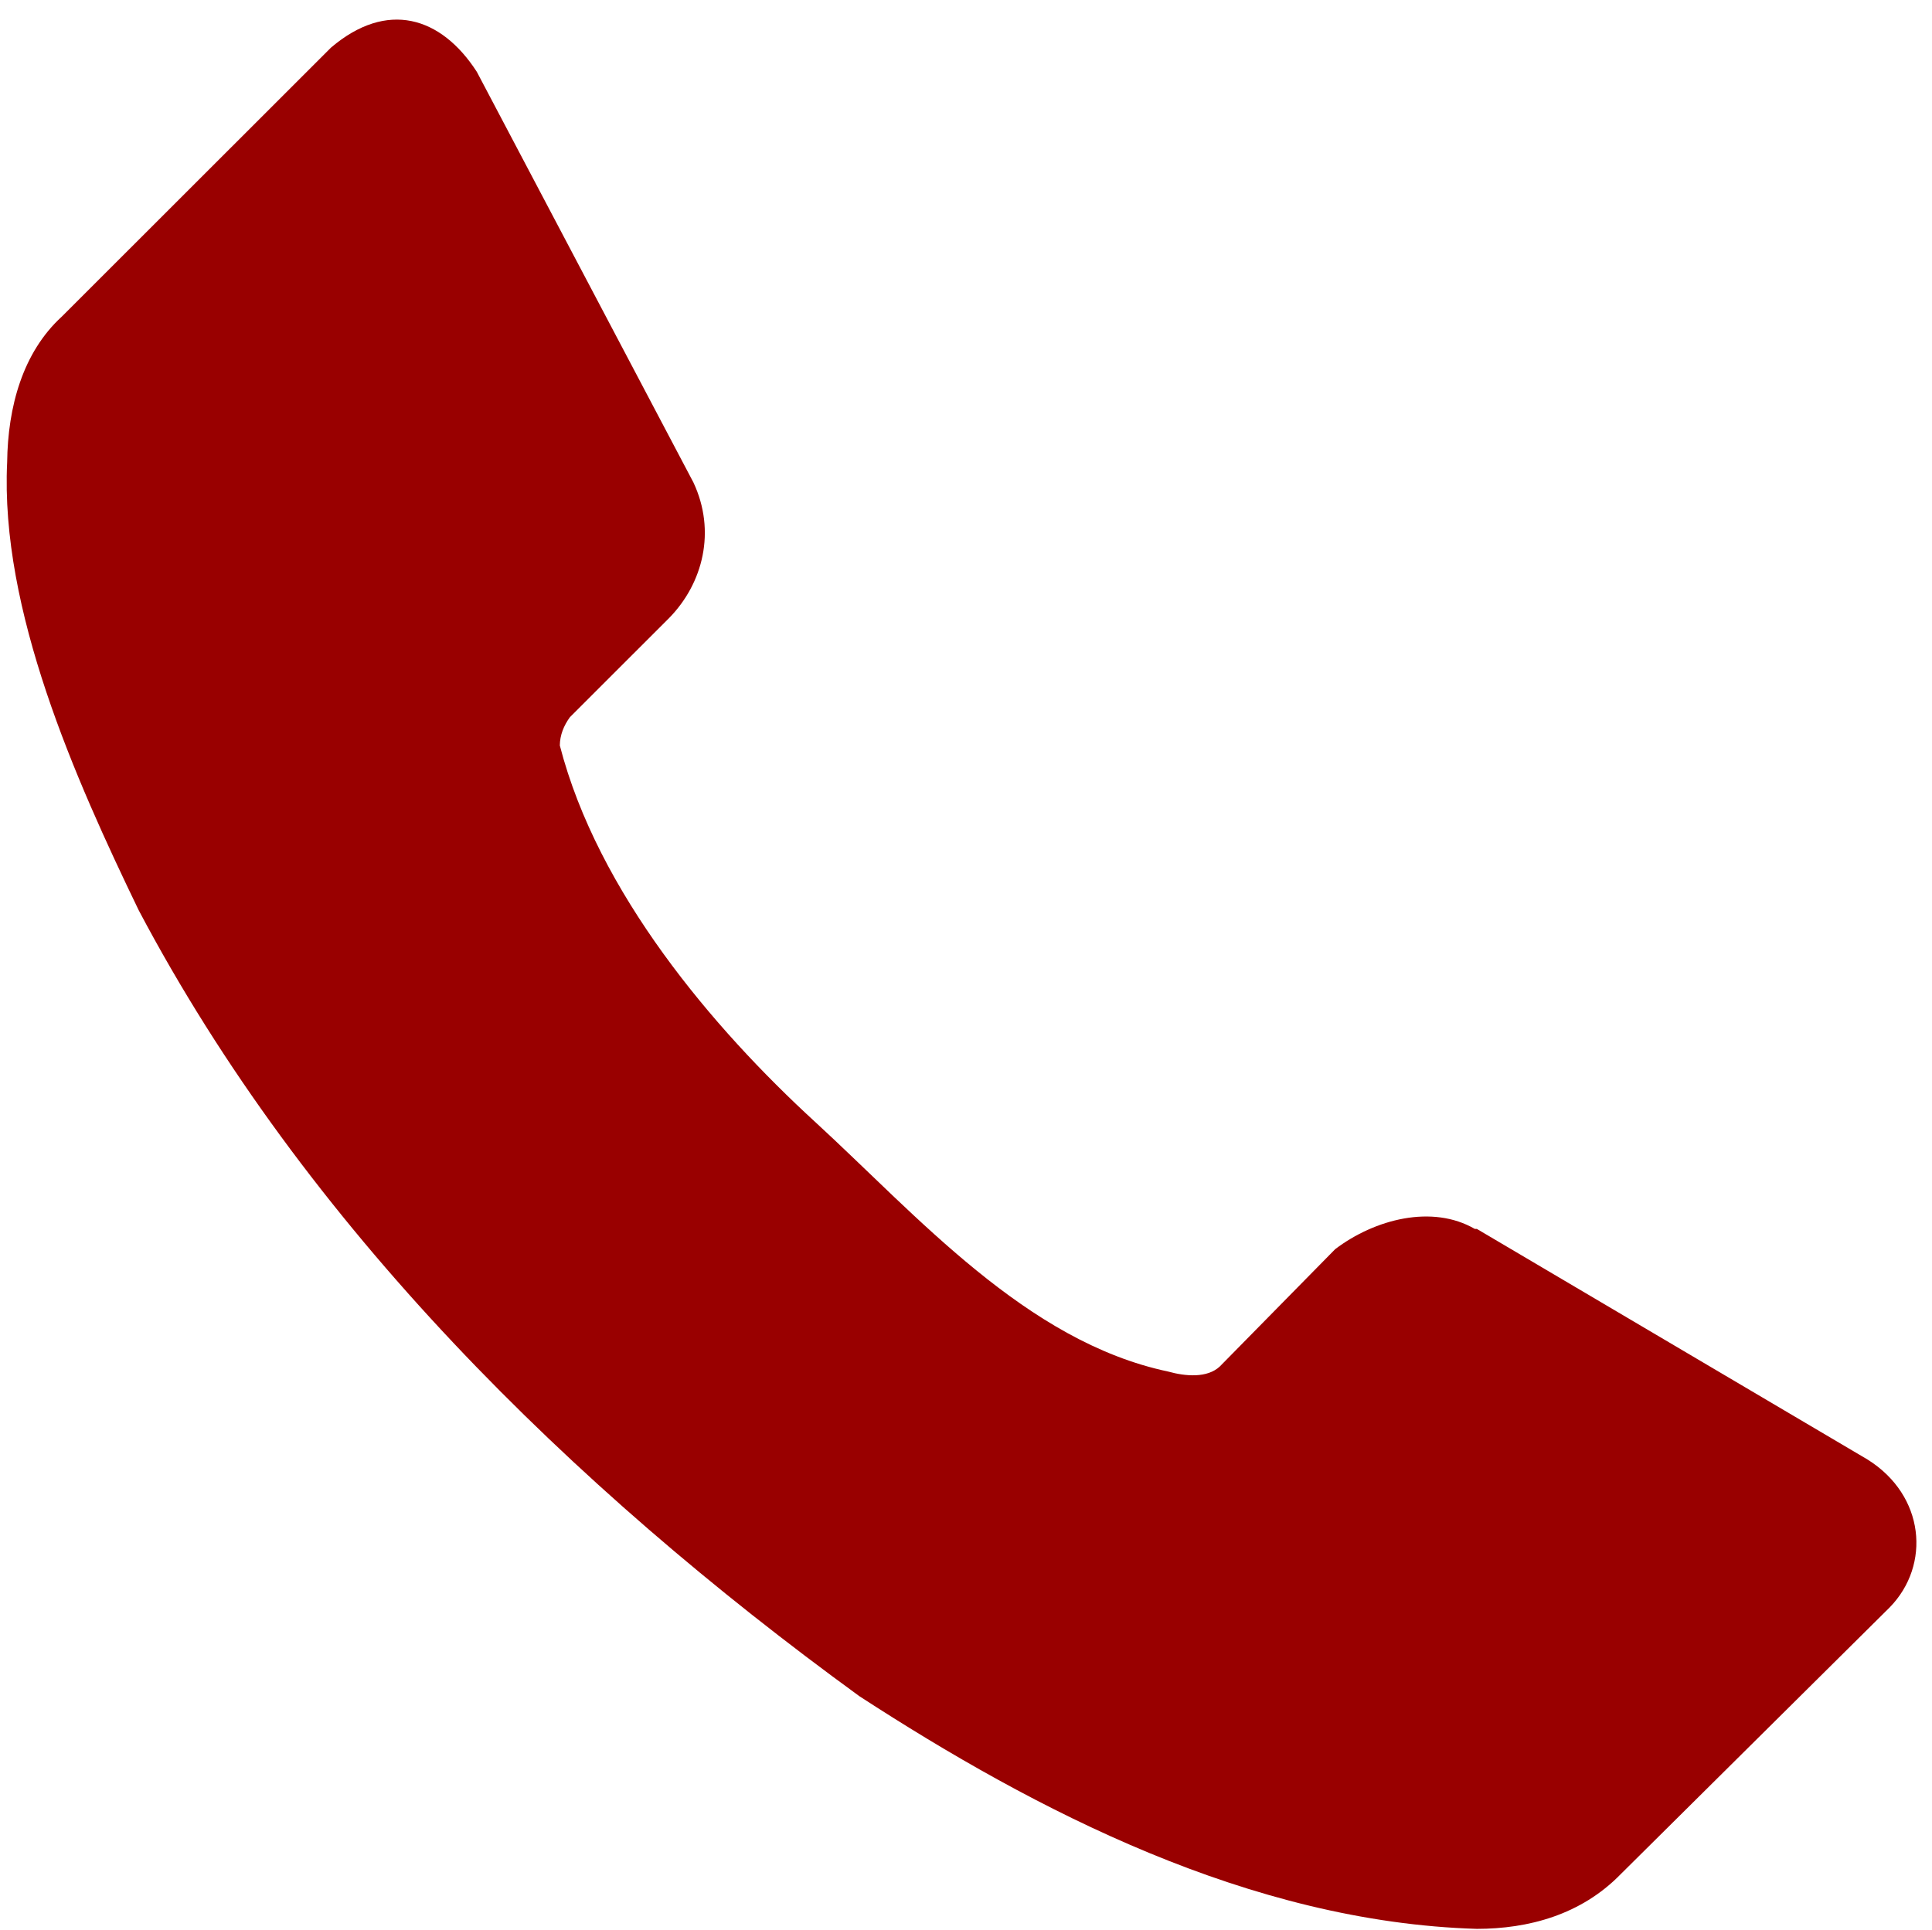
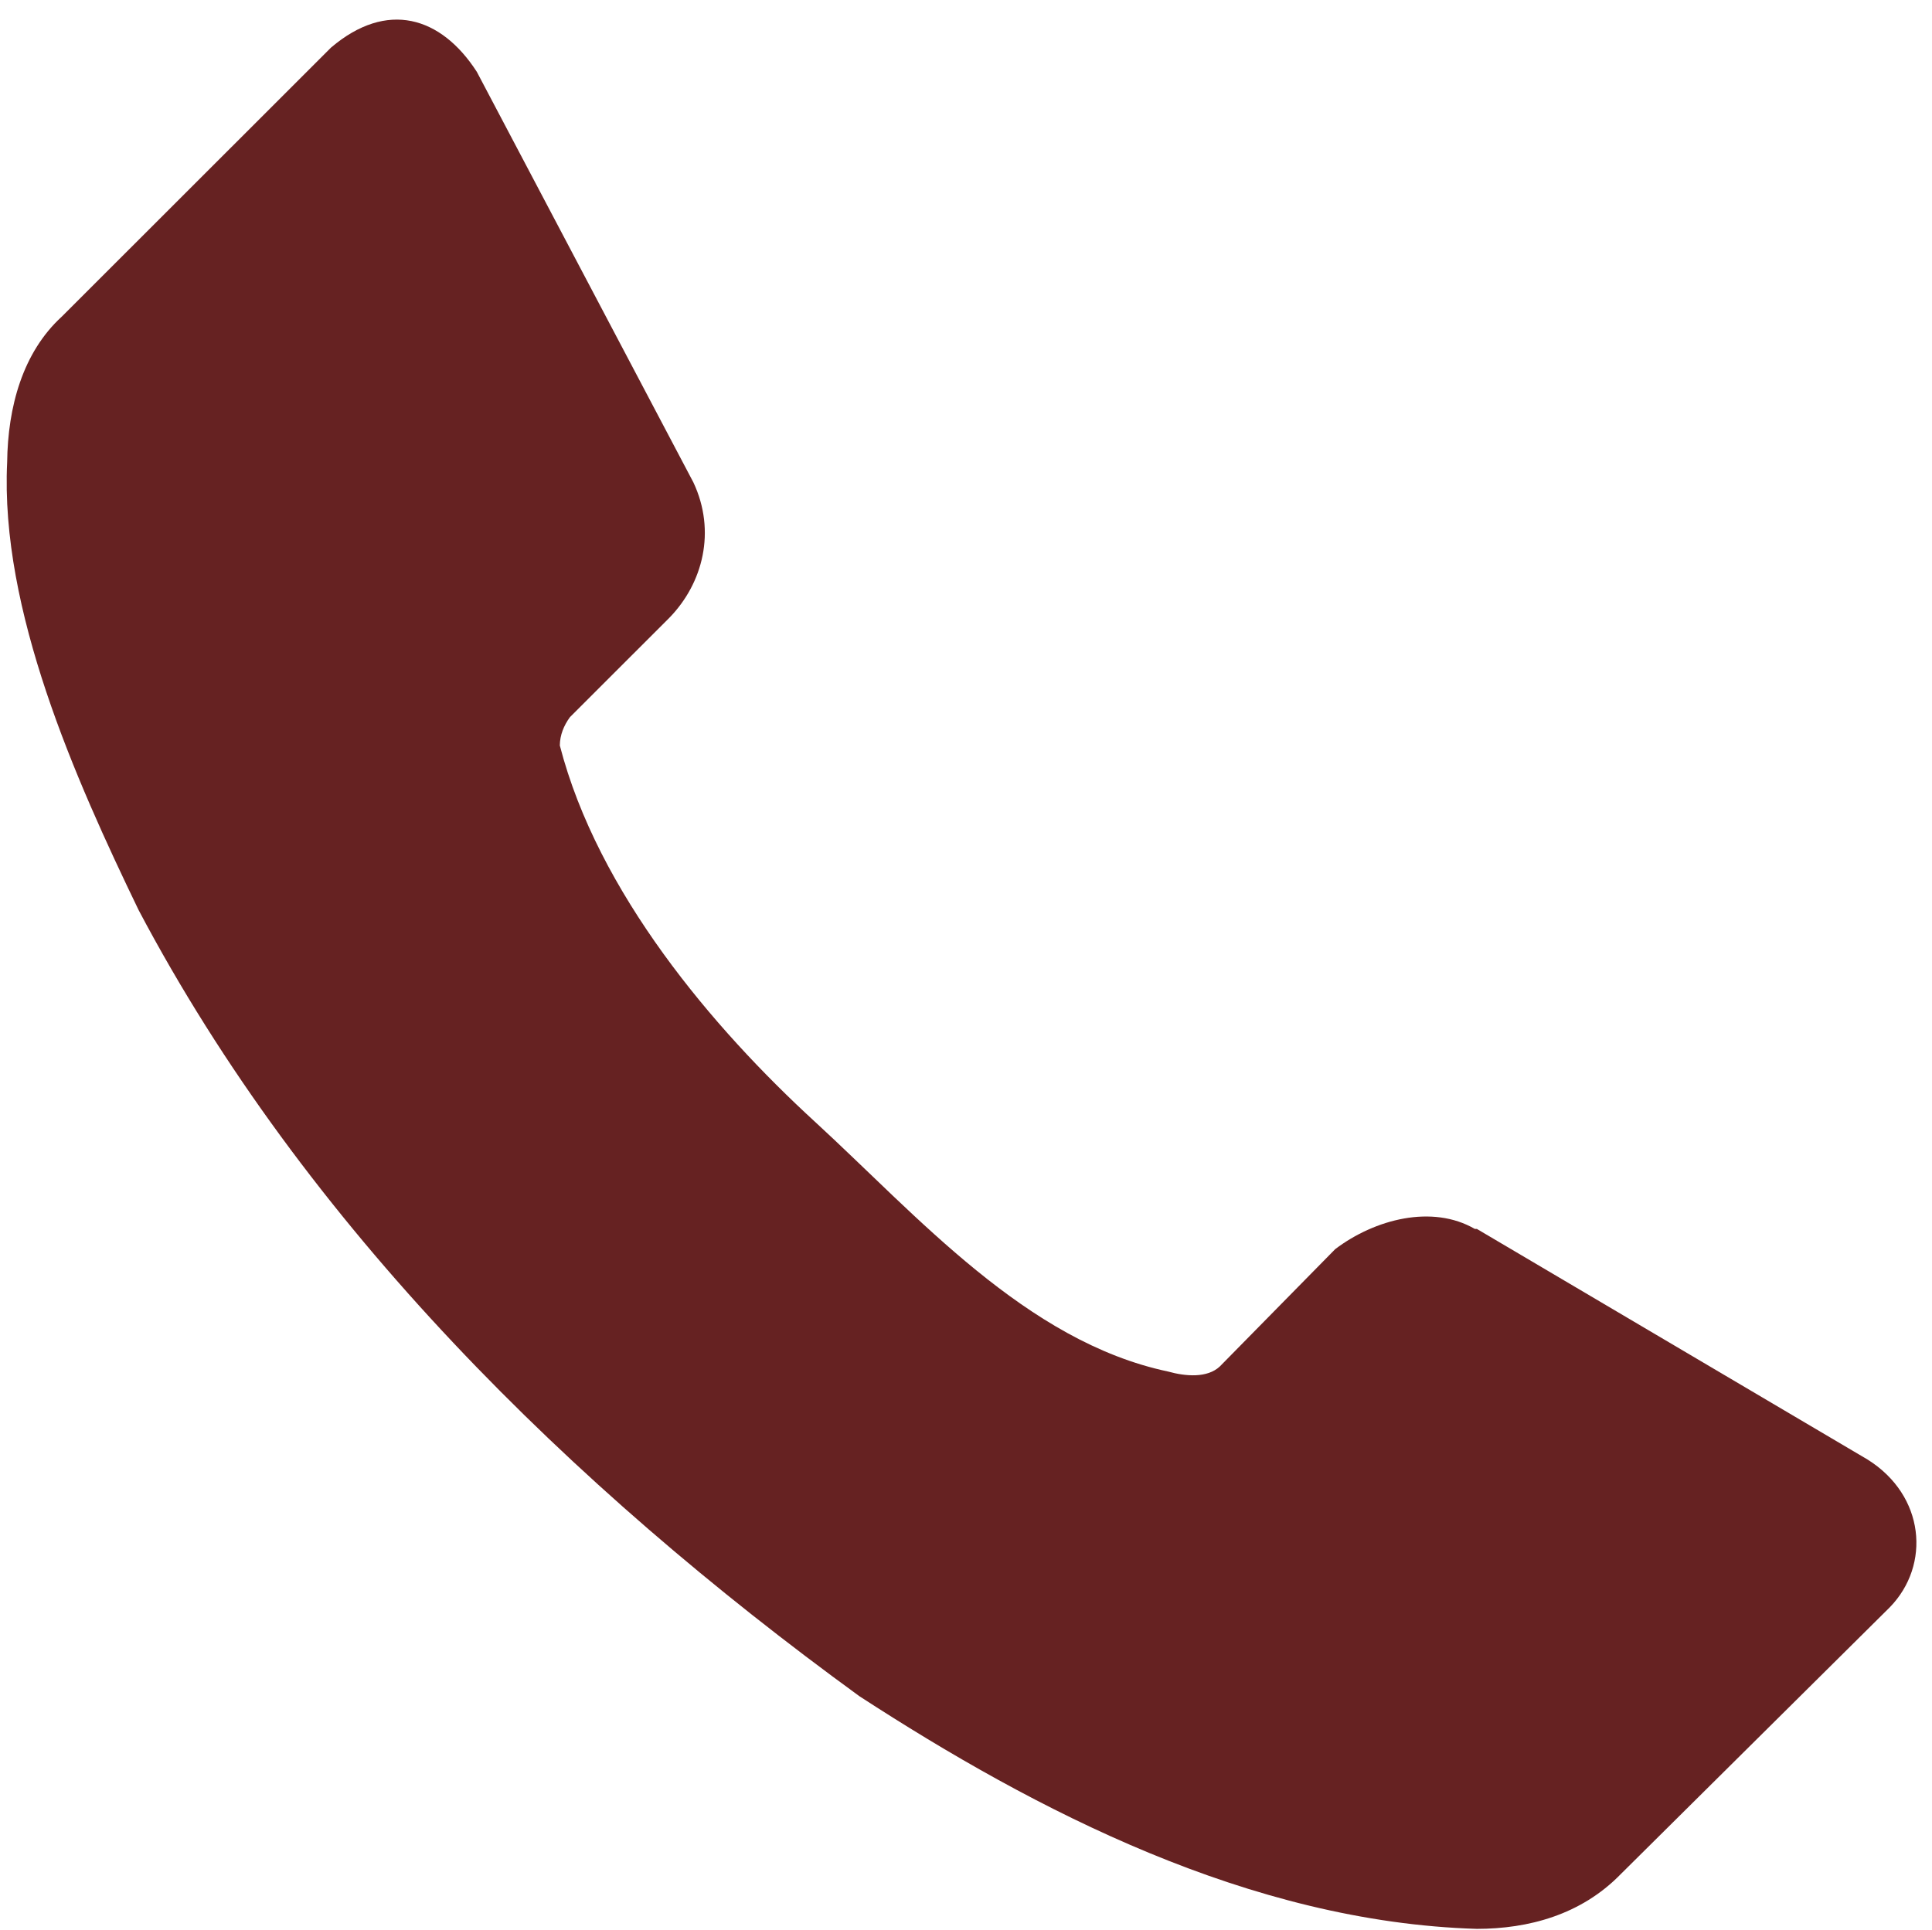
<svg xmlns="http://www.w3.org/2000/svg" viewBox="0 0 1214 1213">
-   <path fill="#900" d="M1187.524 1010.16l-169.186 167.83c-24.974 25.612-58.078 34.289-90.317 34.328-142.571-4.271-277.333-74.304-387.981-146.215C358.418 933.973 191.772 770.138 87.182 572.15 47.068 489.127 0 383.196 4.497 290.527c.401-34.86 9.795-69.073 34.346-91.543L208.029 29.883C243.161 0 277.136 10.332 299.618 45.14l136.111 258.102c14.326 30.577 6.109 63.339-15.265 85.187l-62.332 62.3c-3.848 5.272-6.298 11.271-6.36 17.801 23.902 92.522 96.314 177.799 160.281 236.486 63.967 58.688 132.725 138.199 221.977 157.022 11.032 3.077 24.545 4.158 32.438-3.179l72.509-73.743c24.996-18.945 61.086-28.205 87.772-12.714h1.272l245.51 144.943c36.04 22.592 39.798 66.252 13.993 92.815z" />
+   <path fill="#622" d="M1187.524 1010.16l-169.186 167.83c-24.974 25.612-58.078 34.289-90.317 34.328-142.571-4.271-277.333-74.304-387.981-146.215C358.418 933.973 191.772 770.138 87.182 572.15 47.068 489.127 0 383.196 4.497 290.527c.401-34.86 9.795-69.073 34.346-91.543L208.029 29.883C243.161 0 277.136 10.332 299.618 45.14l136.111 258.102c14.326 30.577 6.109 63.339-15.265 85.187l-62.332 62.3c-3.848 5.272-6.298 11.271-6.36 17.801 23.902 92.522 96.314 177.799 160.281 236.486 63.967 58.688 132.725 138.199 221.977 157.022 11.032 3.077 24.545 4.158 32.438-3.179l72.509-73.743c24.996-18.945 61.086-28.205 87.772-12.714h1.272l245.51 144.943c36.04 22.592 39.798 66.252 13.993 92.815z" />
</svg>
